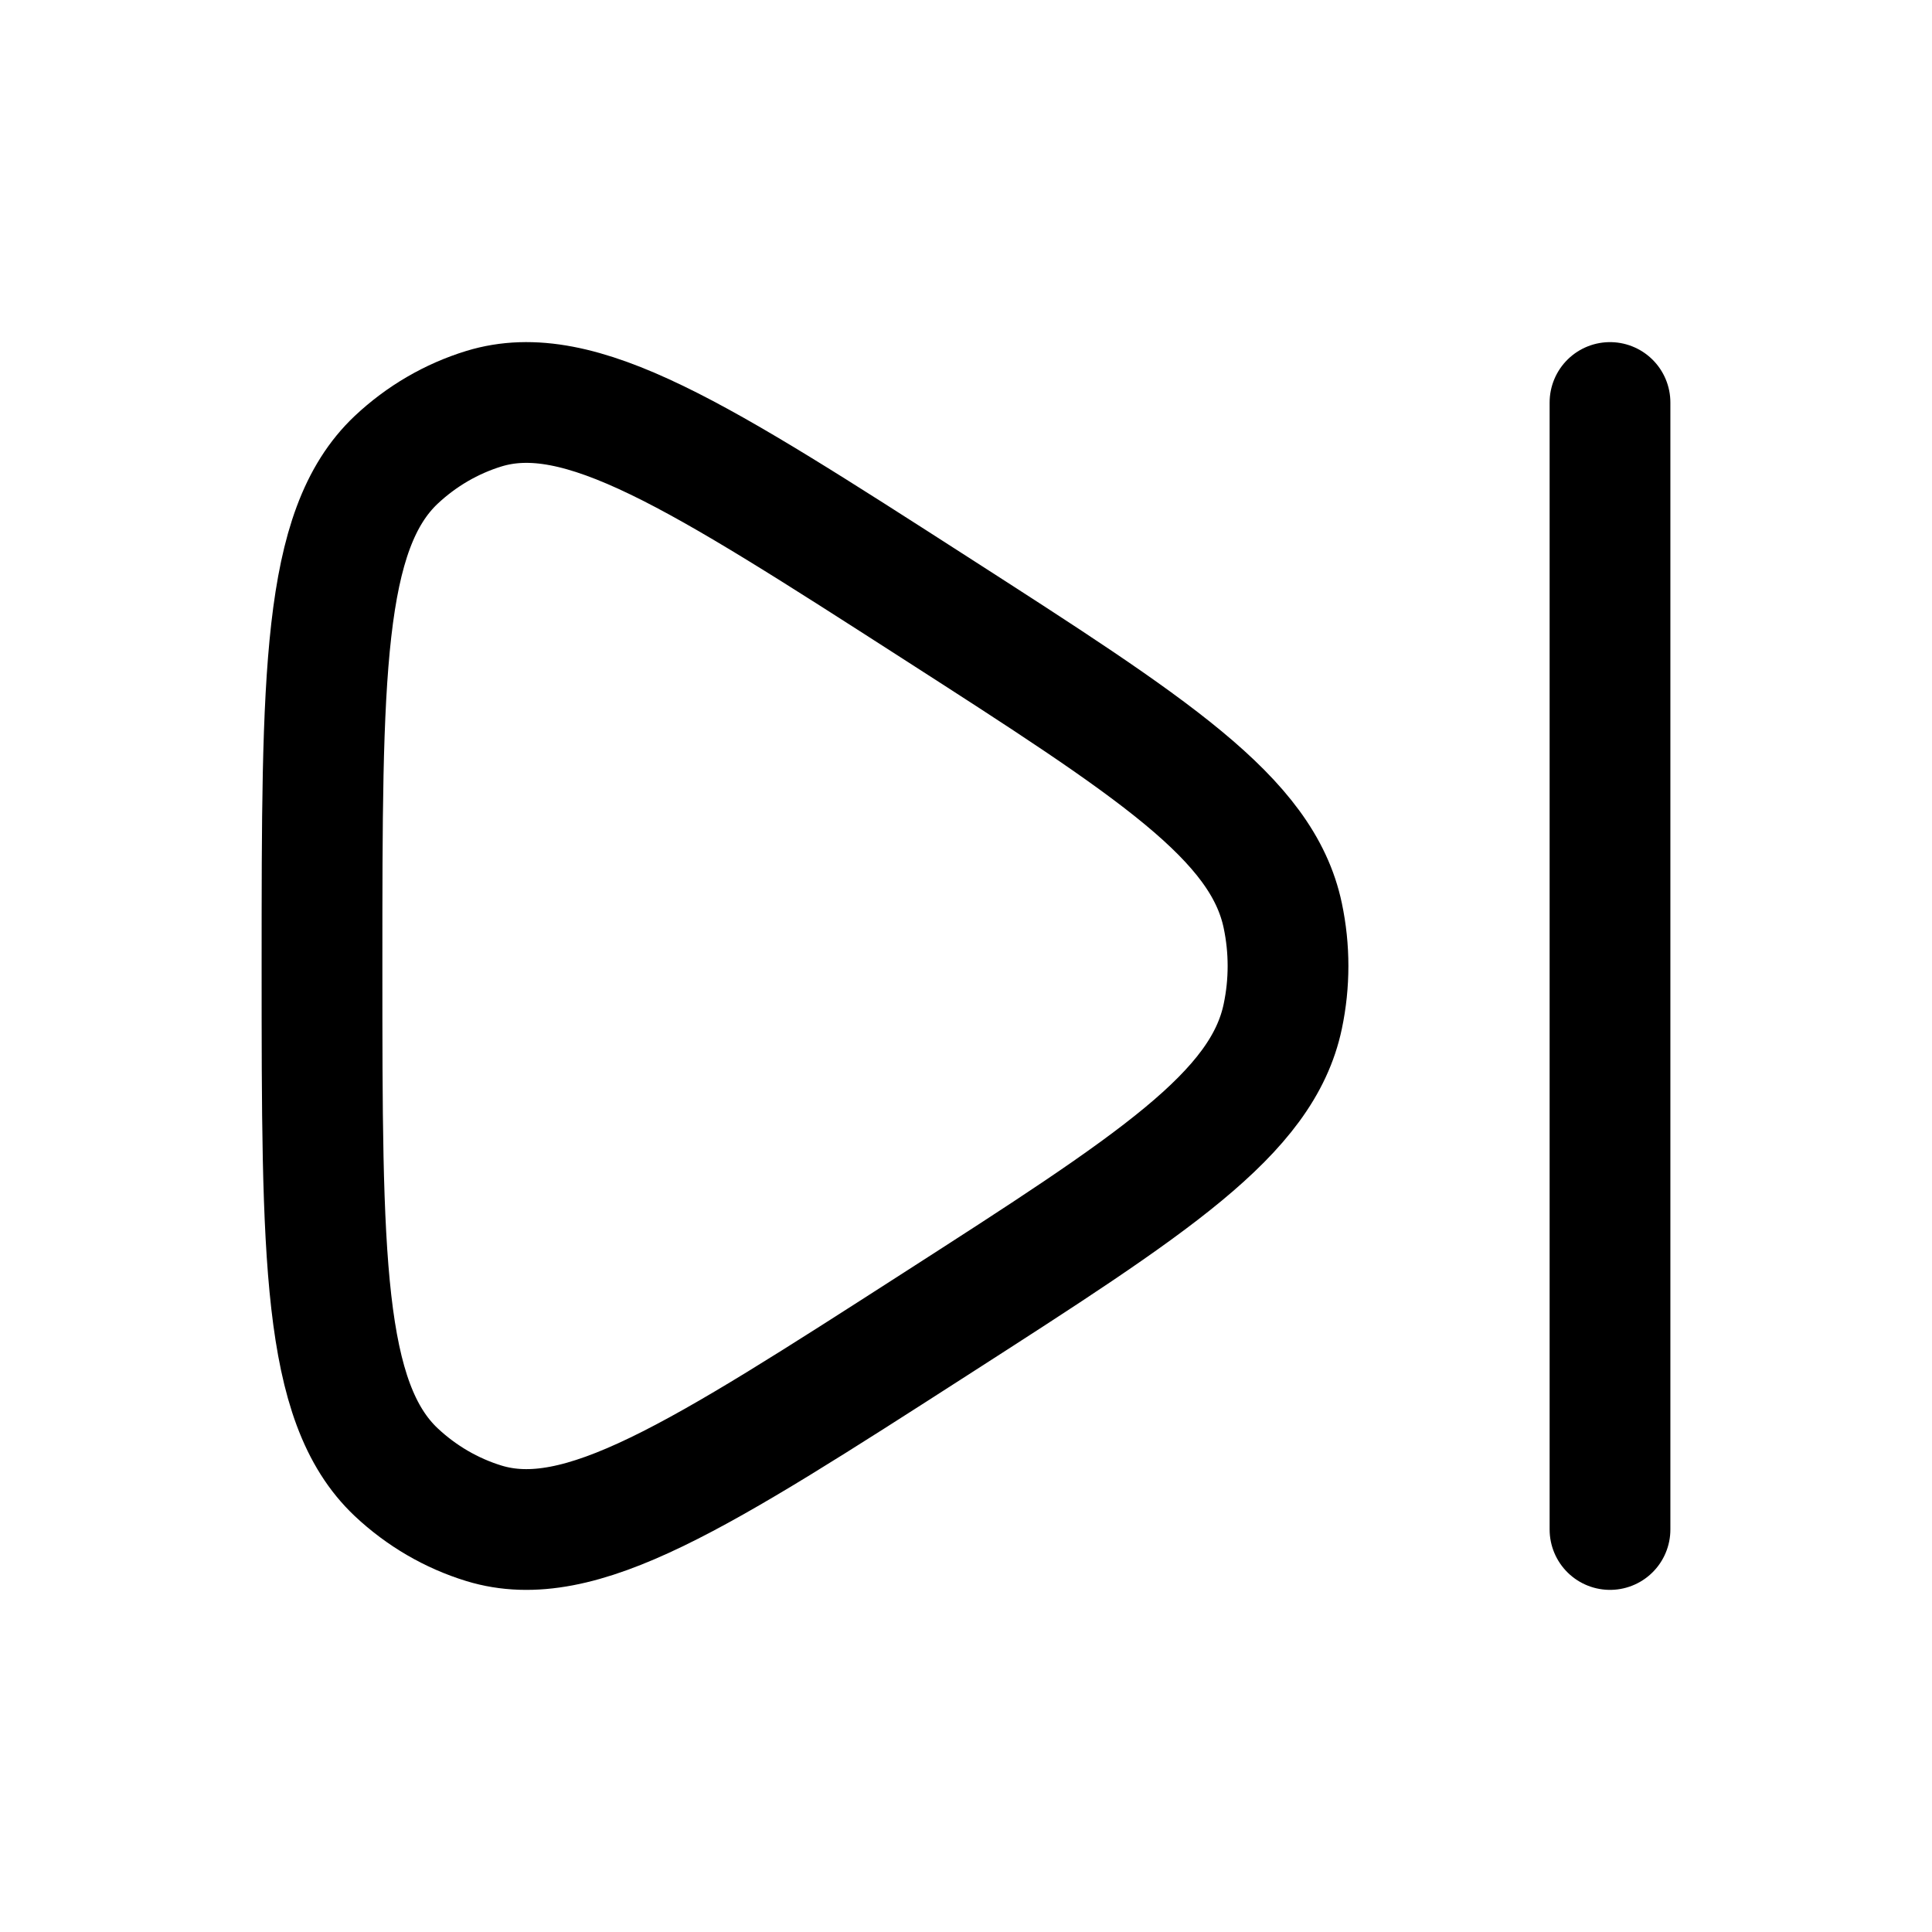
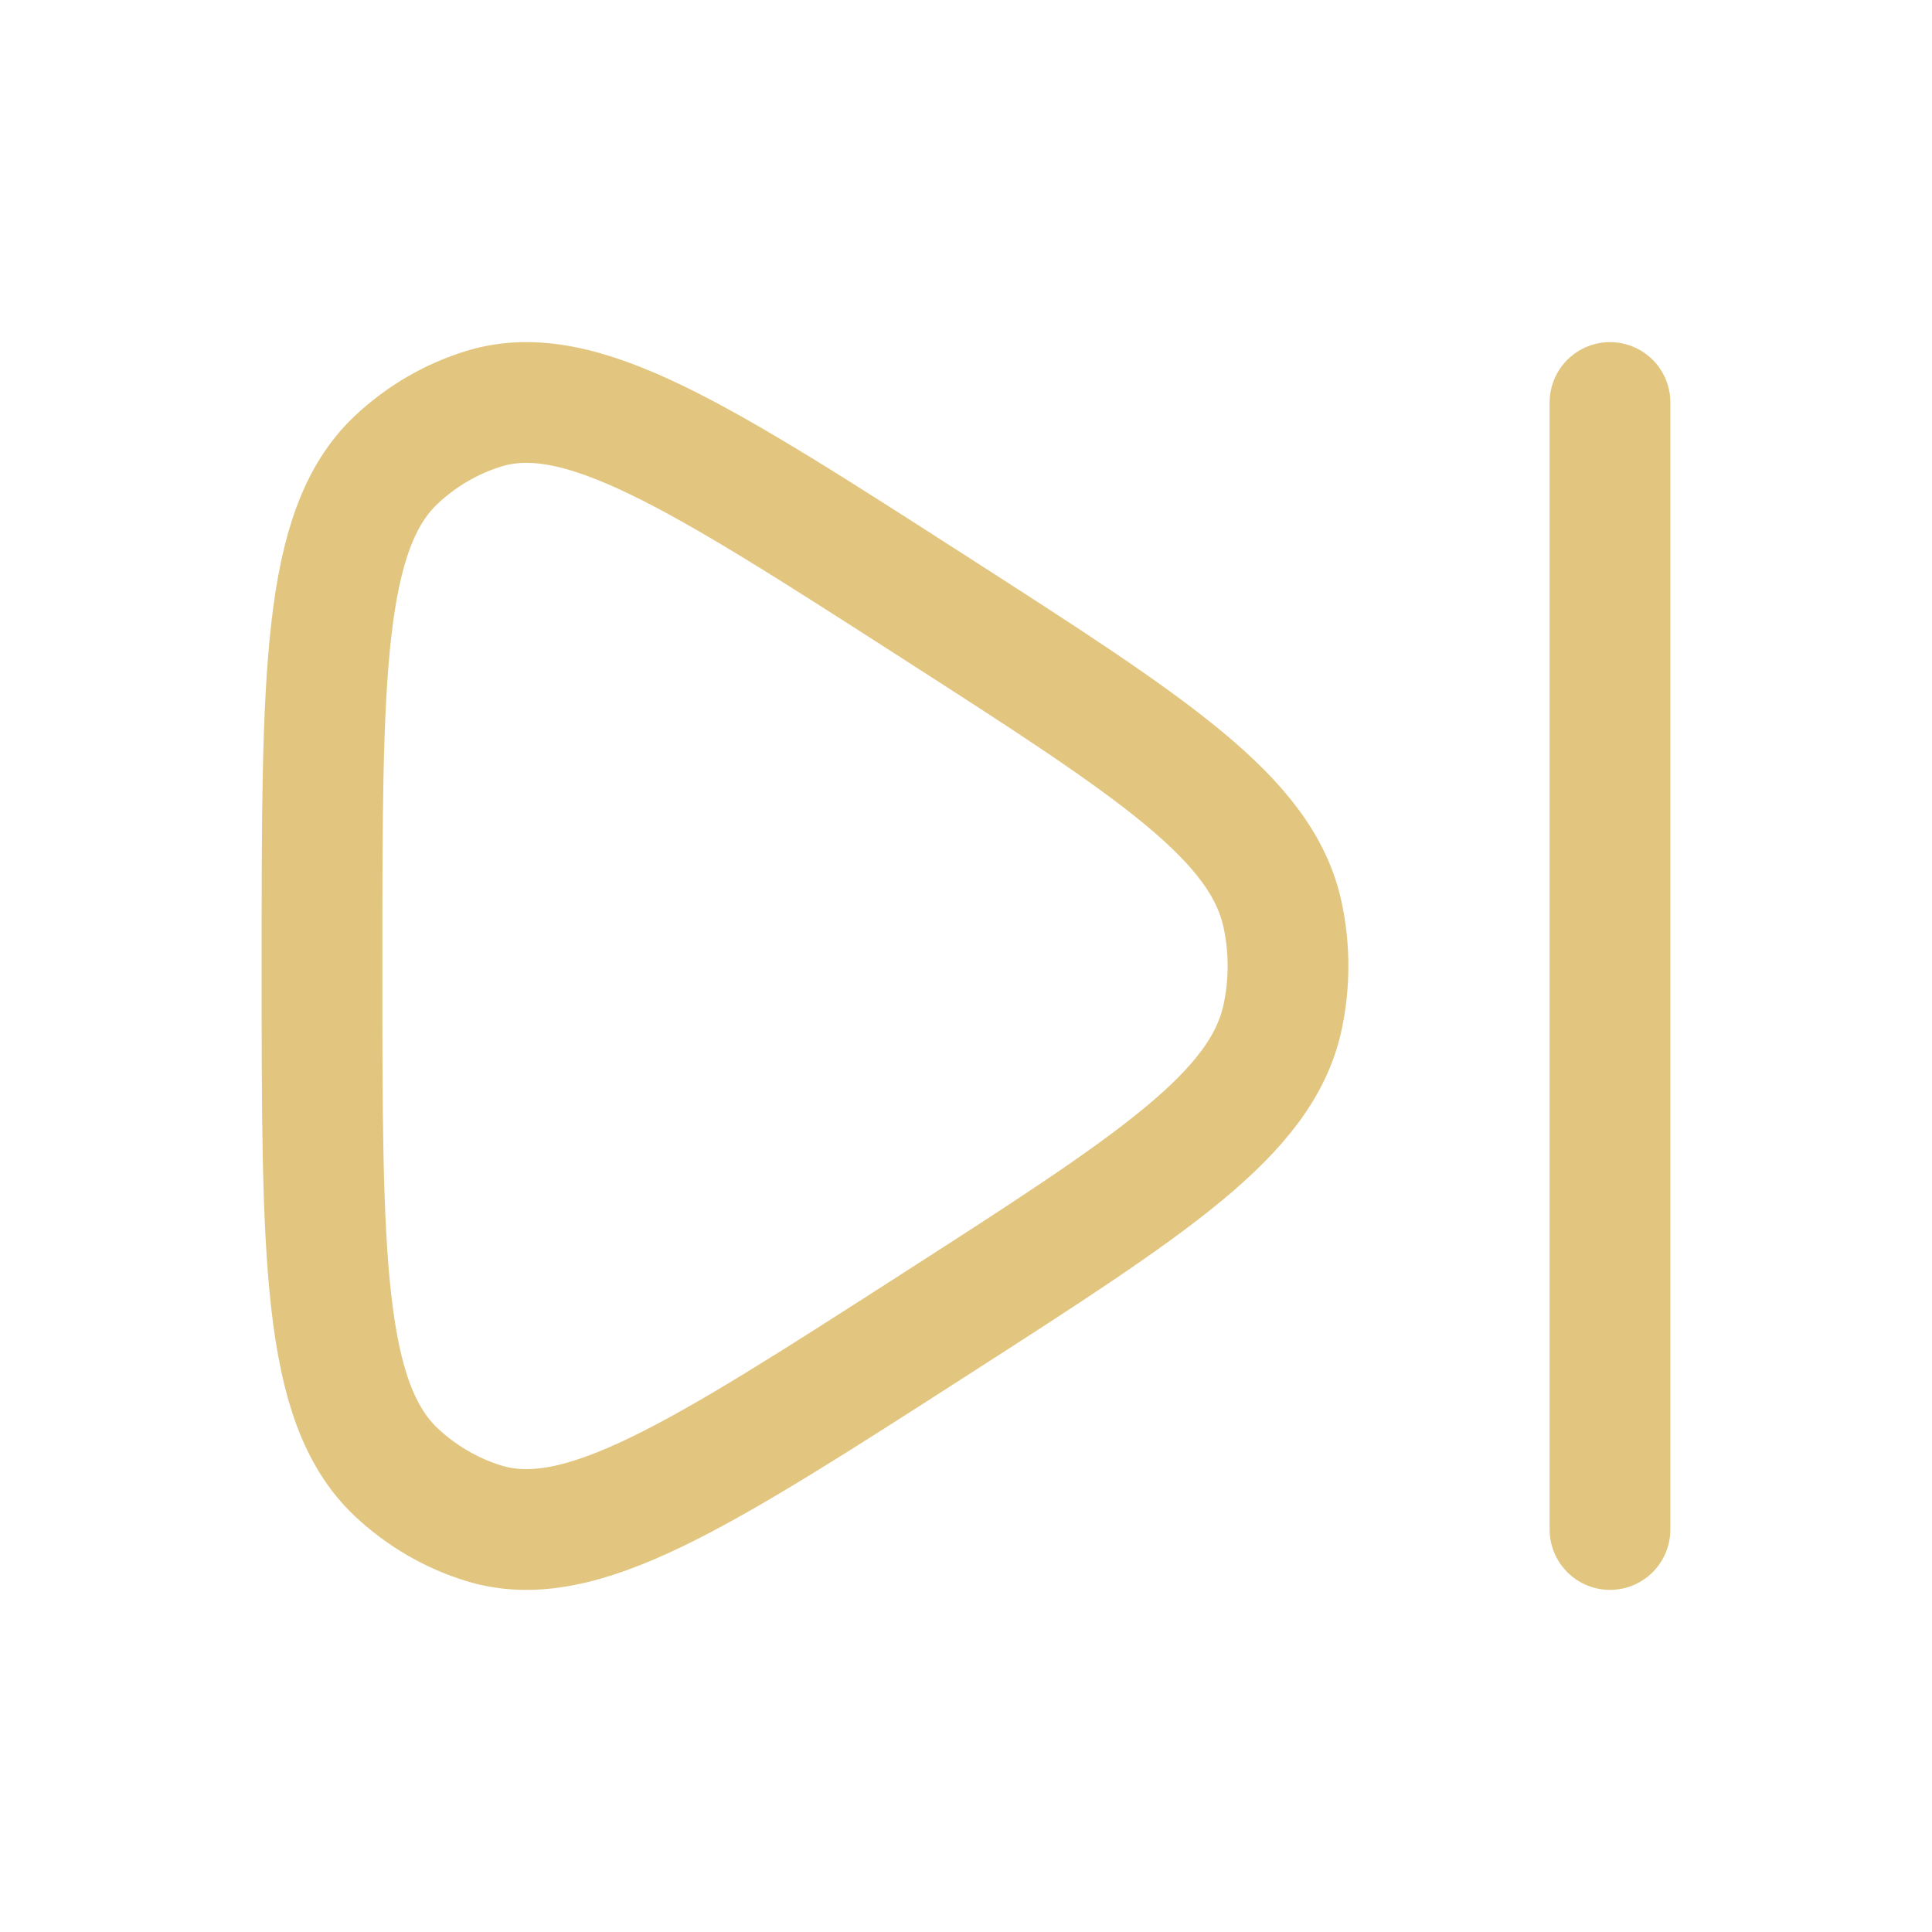
<svg xmlns="http://www.w3.org/2000/svg" viewBox="0 0 24 24" width="24" height="24" color="#000000" fill="none">
-   <path d="M15.935 12.626C15.681 13.837 14.327 14.708 11.62 16.448C8.675 18.341 7.203 19.288 6.011 18.923C5.607 18.799 5.235 18.582 4.922 18.288C4 17.418 4 15.612 4 12C4 8.388 4 6.582 4.922 5.712C5.235 5.418 5.607 5.201 6.011 5.077C7.203 4.712 8.675 5.659 11.62 7.552C14.327 9.292 15.681 10.163 15.935 11.374C16.022 11.787 16.022 12.213 15.935 12.626Z" stroke="currentColor" stroke-width="1.5" stroke-linejoin="round" />
-   <path d="M20 5V19" stroke="currentColor" stroke-width="1.5" stroke-linecap="round" />
+   <path d="M15.935 12.626C15.681 13.837 14.327 14.708 11.62 16.448C8.675 18.341 7.203 19.288 6.011 18.923C5.607 18.799 5.235 18.582 4.922 18.288C4 17.418 4 15.612 4 12C4 8.388 4 6.582 4.922 5.712C5.235 5.418 5.607 5.201 6.011 5.077C7.203 4.712 8.675 5.659 11.62 7.552C14.327 9.292 15.681 10.163 15.935 11.374C16.022 11.787 16.022 12.213 15.935 12.626Z" stroke="#e2c680" stroke-width="1.5" stroke-linejoin="round" />
+   <path d="M20 5V19" stroke="#e2c680" stroke-width="1.5" stroke-linecap="round" />
</svg>
